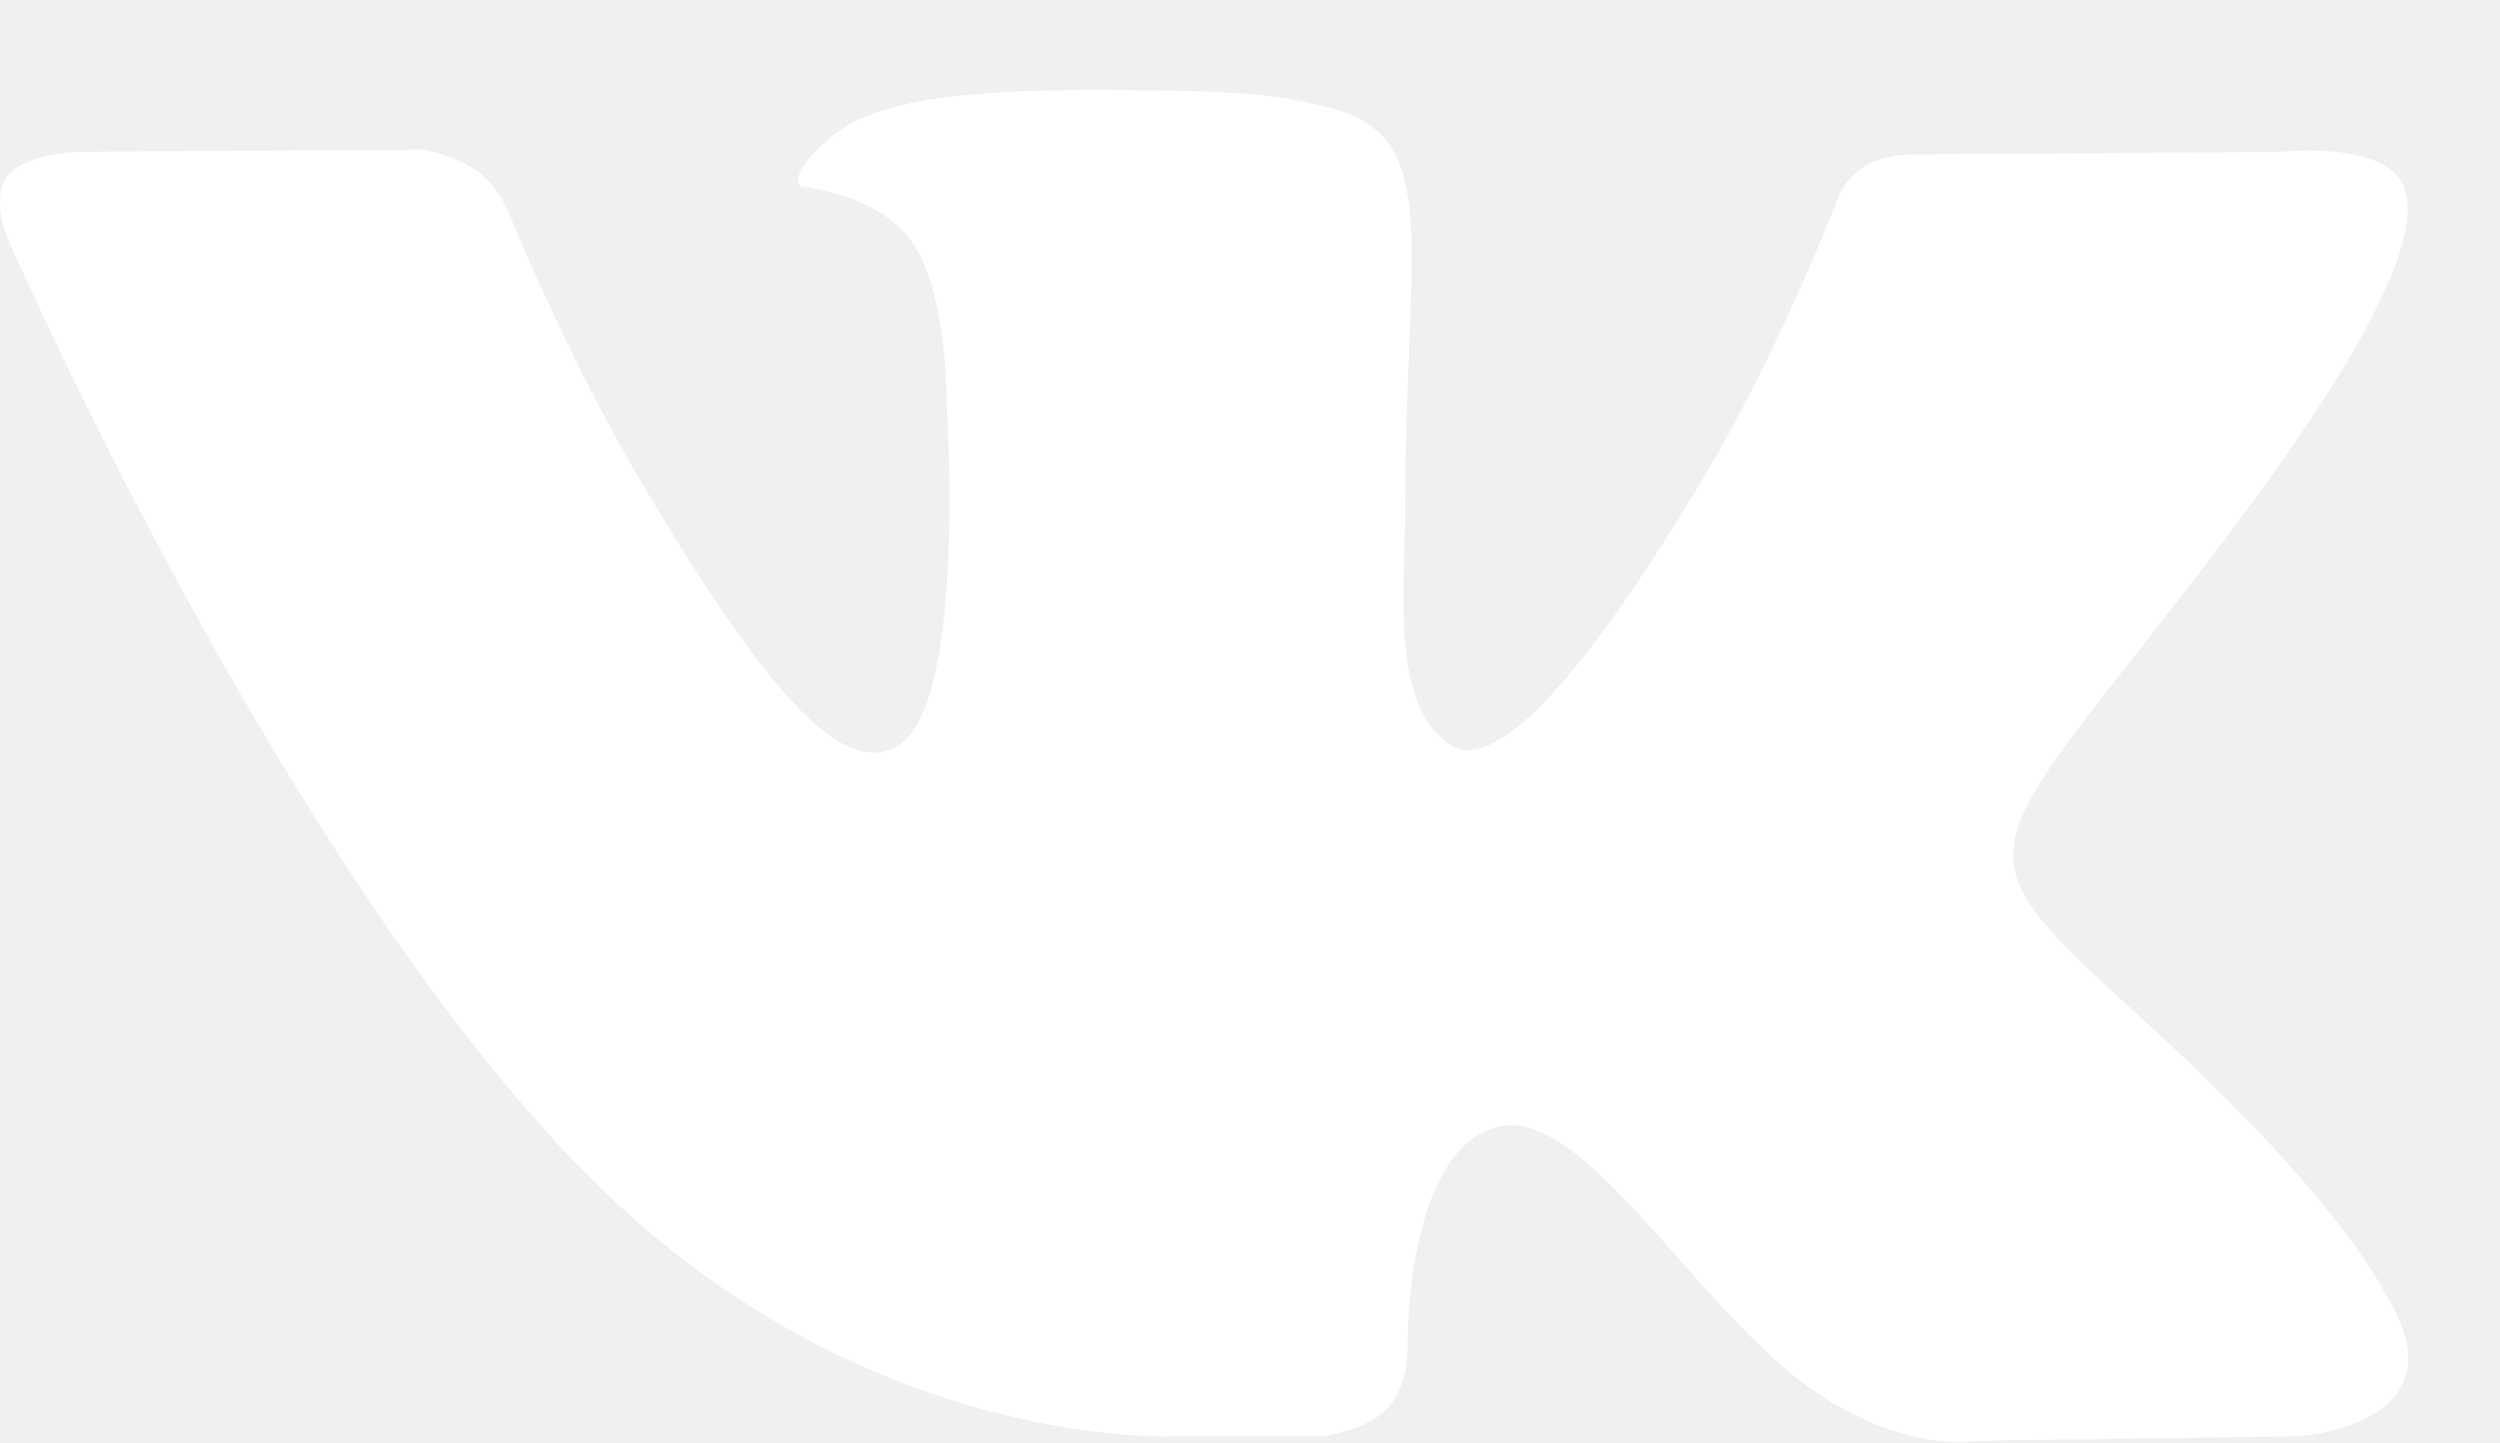
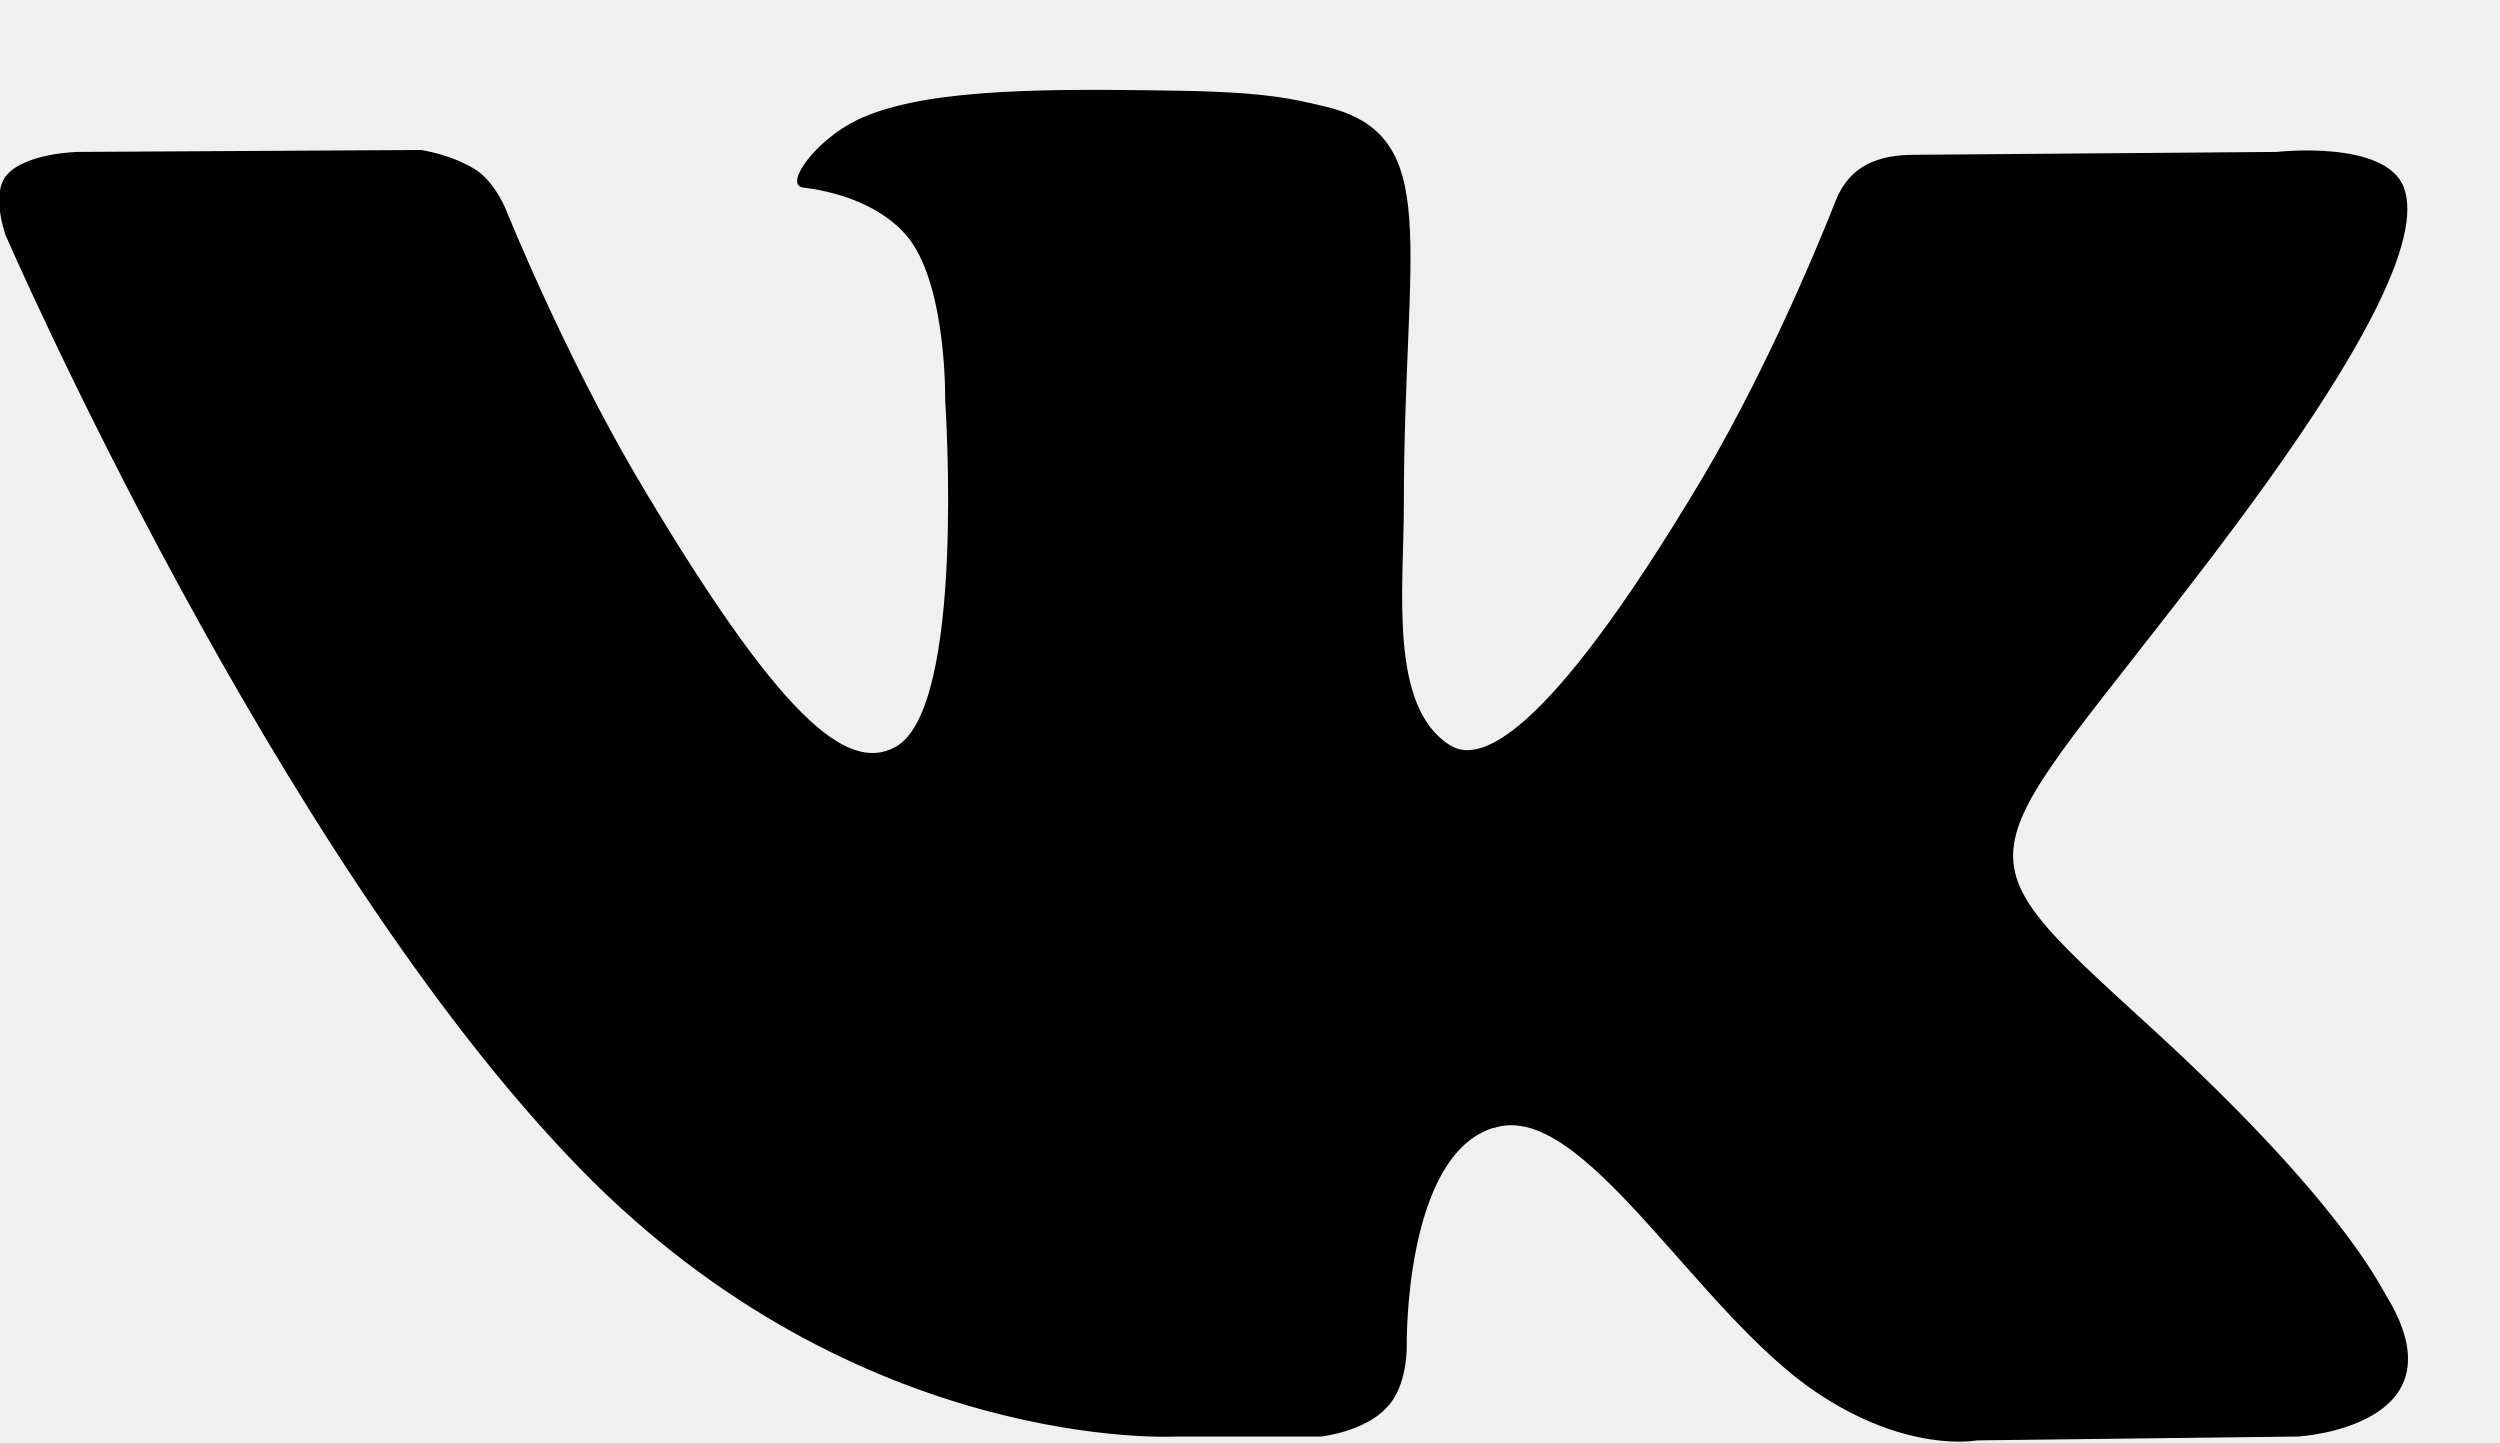
- <svg xmlns="http://www.w3.org/2000/svg" width="26" height="15" viewBox="0 0 26 15" fill="none">
-   <path d="M15.54 11.728C16.461 11.438 17.64 13.641 18.894 14.483C19.836 15.122 20.557 14.984 20.557 14.984L23.902 14.937C23.902 14.937 25.649 14.832 24.823 13.48C24.755 13.368 24.339 12.478 22.334 10.647C20.238 8.732 20.522 9.042 23.046 5.731C24.584 3.712 25.199 2.48 25.006 1.955C24.821 1.449 23.692 1.581 23.692 1.581L19.924 1.606C19.557 1.607 19.246 1.717 19.104 2.089C19.101 2.092 18.506 3.651 17.713 4.975C16.036 7.777 15.367 7.927 15.09 7.751C14.453 7.345 14.614 6.123 14.614 5.254C14.614 2.538 15.03 1.405 13.799 1.113C13.388 1.015 13.088 0.952 12.039 0.942C10.698 0.922 9.56 0.942 8.915 1.251C8.487 1.46 8.158 1.918 8.358 1.944C8.608 1.977 9.169 2.094 9.47 2.494C9.856 3.011 9.844 4.171 9.844 4.171C9.844 4.171 10.065 7.369 9.324 7.765C8.816 8.037 8.121 7.482 6.625 4.938C5.862 3.637 5.285 2.198 5.285 2.198C5.285 2.198 5.173 1.931 4.971 1.785C4.73 1.612 4.393 1.556 4.393 1.556L0.817 1.579C0.817 1.579 0.279 1.594 0.082 1.824C-0.093 2.029 0.067 2.451 0.067 2.451C0.067 2.451 2.869 8.902 6.041 12.151C8.949 15.134 12.254 14.936 12.254 14.936H13.751C13.751 14.936 14.203 14.886 14.434 14.644C14.649 14.419 14.64 13.996 14.64 13.996C14.64 13.996 14.61 12.019 15.54 11.728Z" fill="white" />
+ <svg xmlns="http://www.w3.org/2000/svg" width="26" height="15">
+   <path d="M15.54 11.73c.92-.3 2.1 1.91 3.35 2.75.95.64 1.67.5 1.67.5l3.34-.04s1.75-.1.92-1.46c-.07-.11-.48-1-2.49-2.83-2.1-1.92-1.8-1.6.72-4.92C24.58 3.71 25.2 2.48 25 1.95c-.19-.5-1.32-.37-1.32-.37l-3.77.03c-.36 0-.67.1-.82.48 0 0-.6 1.56-1.39 2.89-1.67 2.8-2.34 2.95-2.62 2.77-.64-.4-.48-1.63-.48-2.5 0-2.71.42-3.84-.81-4.14-.41-.1-.71-.16-1.76-.17-1.34-.02-2.48 0-3.12.31-.43.21-.76.67-.56.7.25.03.8.14 1.11.54.39.52.37 1.68.37 1.68s.22 3.2-.52 3.6c-.5.27-1.2-.29-2.7-2.83-.76-1.3-1.34-2.74-1.34-2.74s-.1-.27-.3-.42c-.25-.17-.59-.22-.59-.22l-3.57.02s-.54.01-.74.24c-.17.2-.01.63-.01.63s2.8 6.45 5.97 9.7c2.9 2.98 6.21 2.79 6.21 2.79h1.5s.45-.05.68-.3c.22-.22.21-.64.21-.64s-.03-1.98.9-2.27z" />
</svg>
